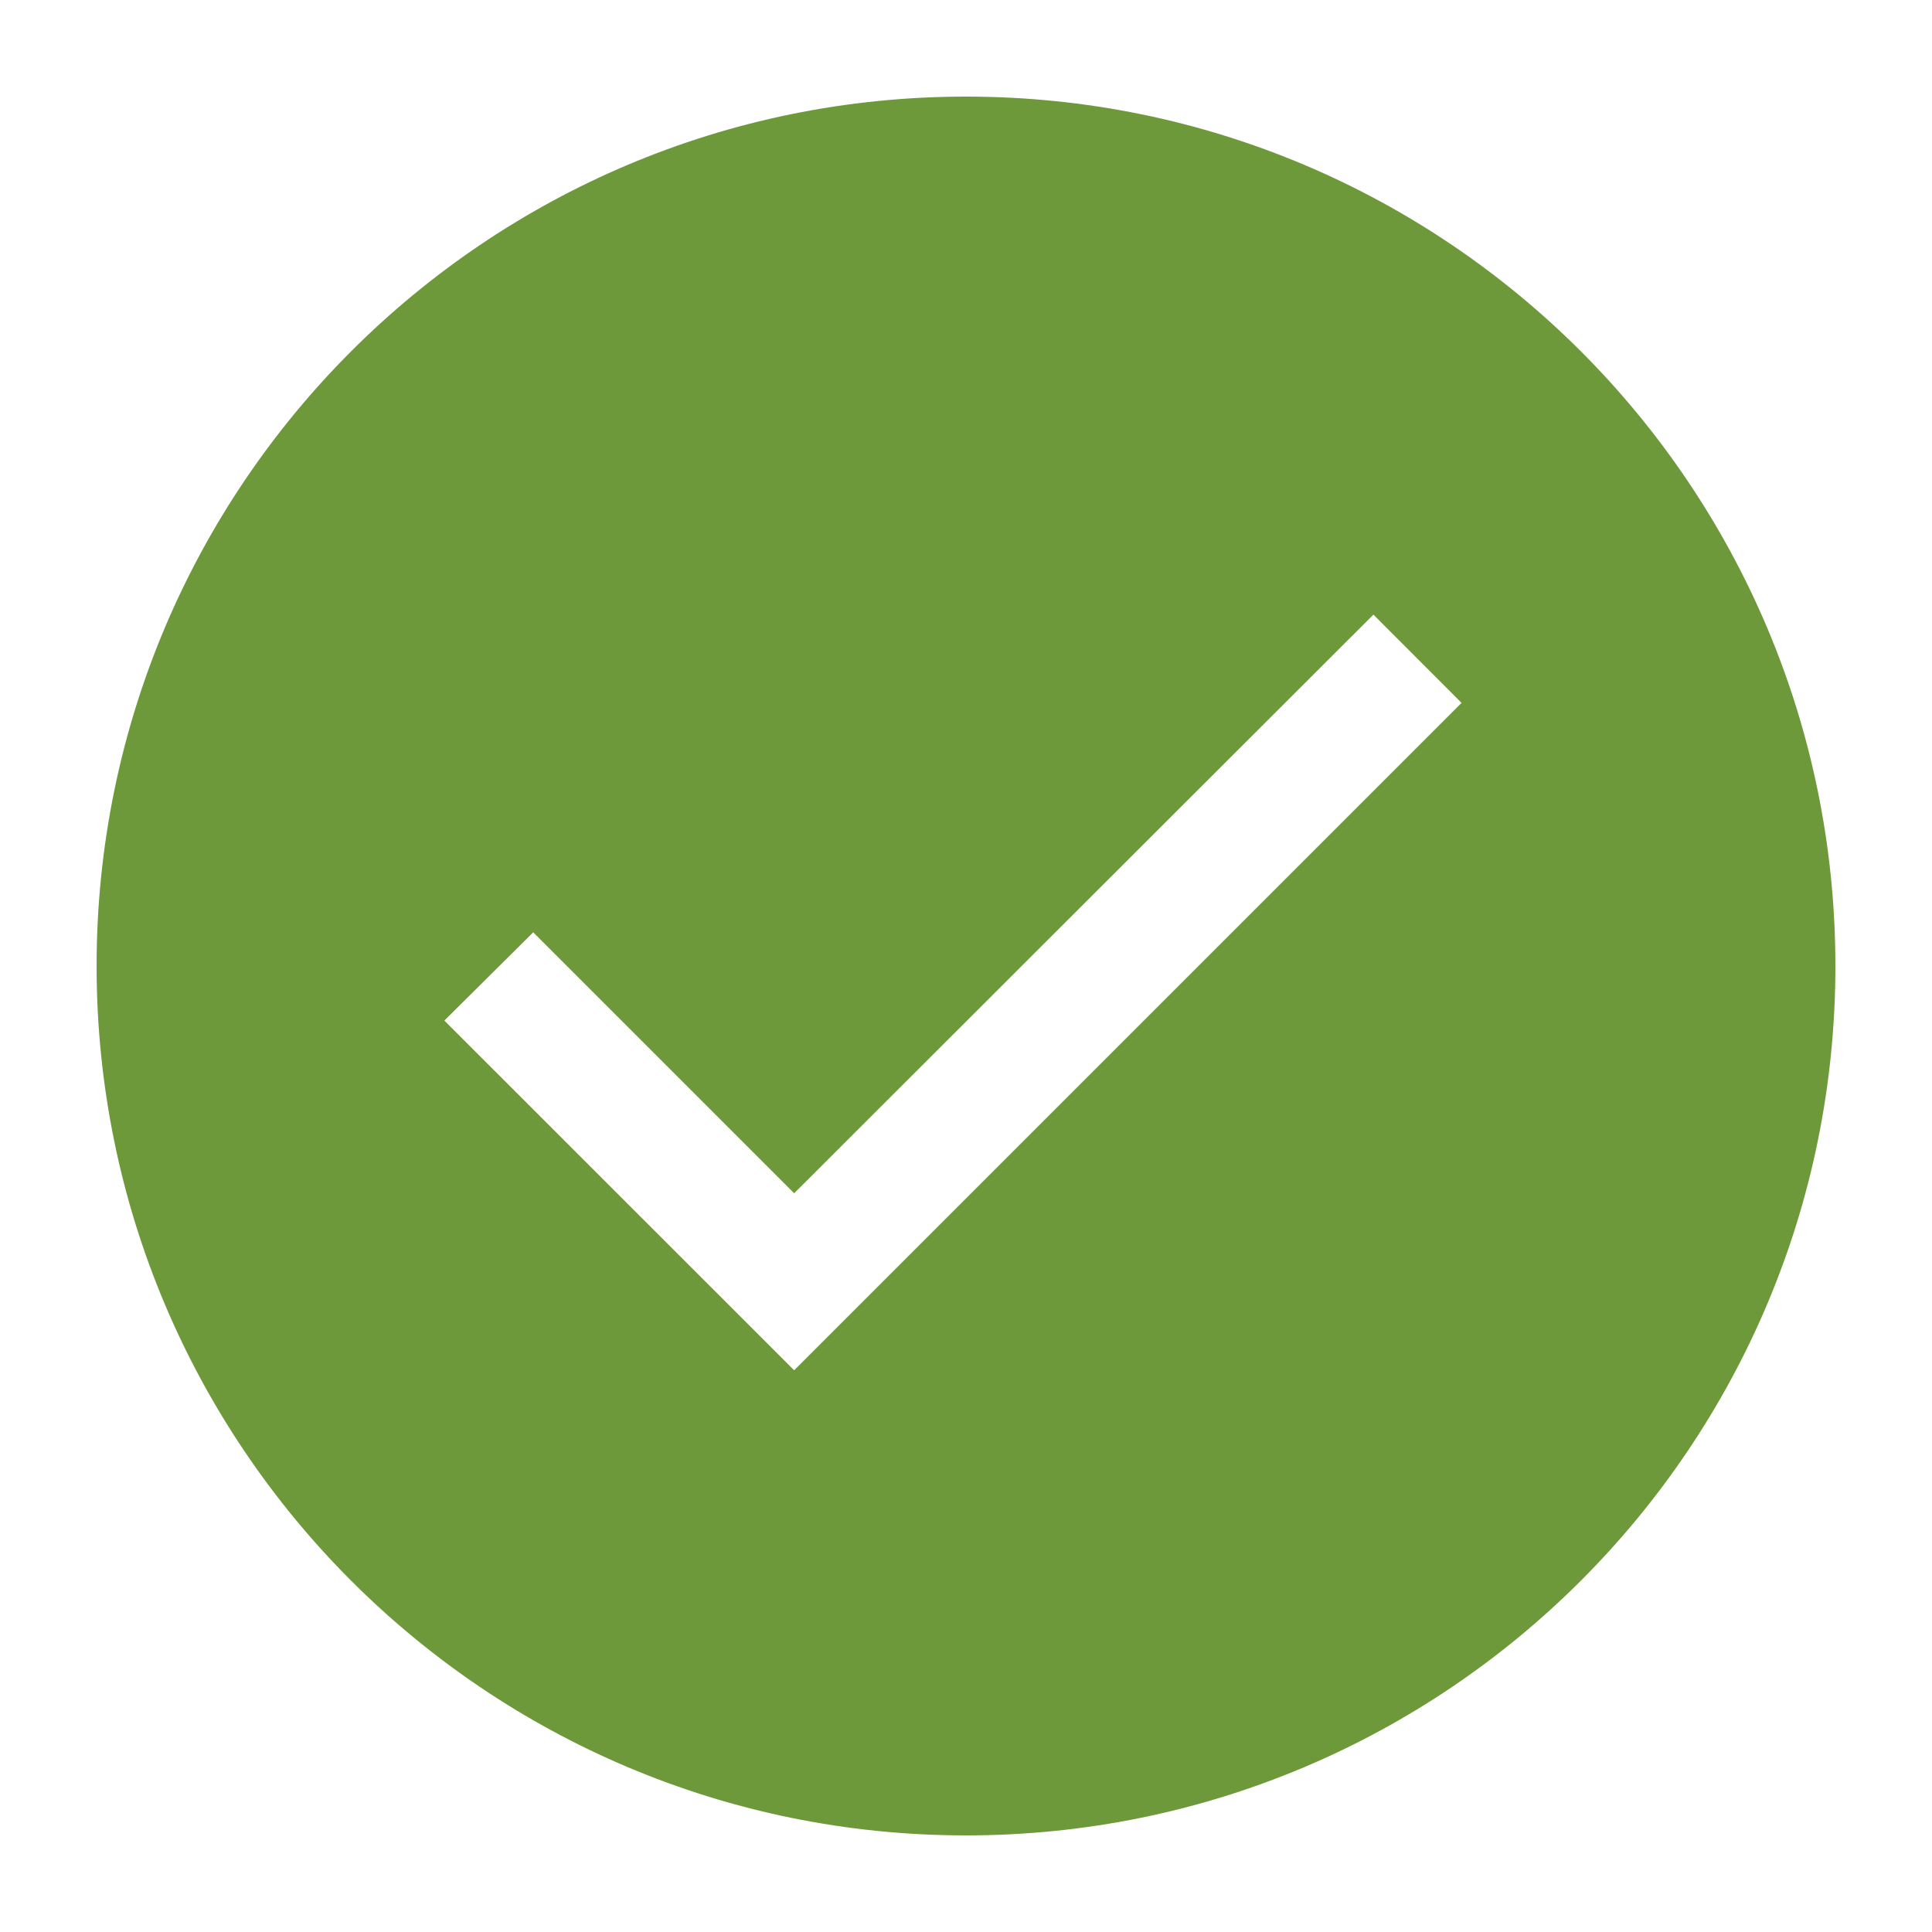
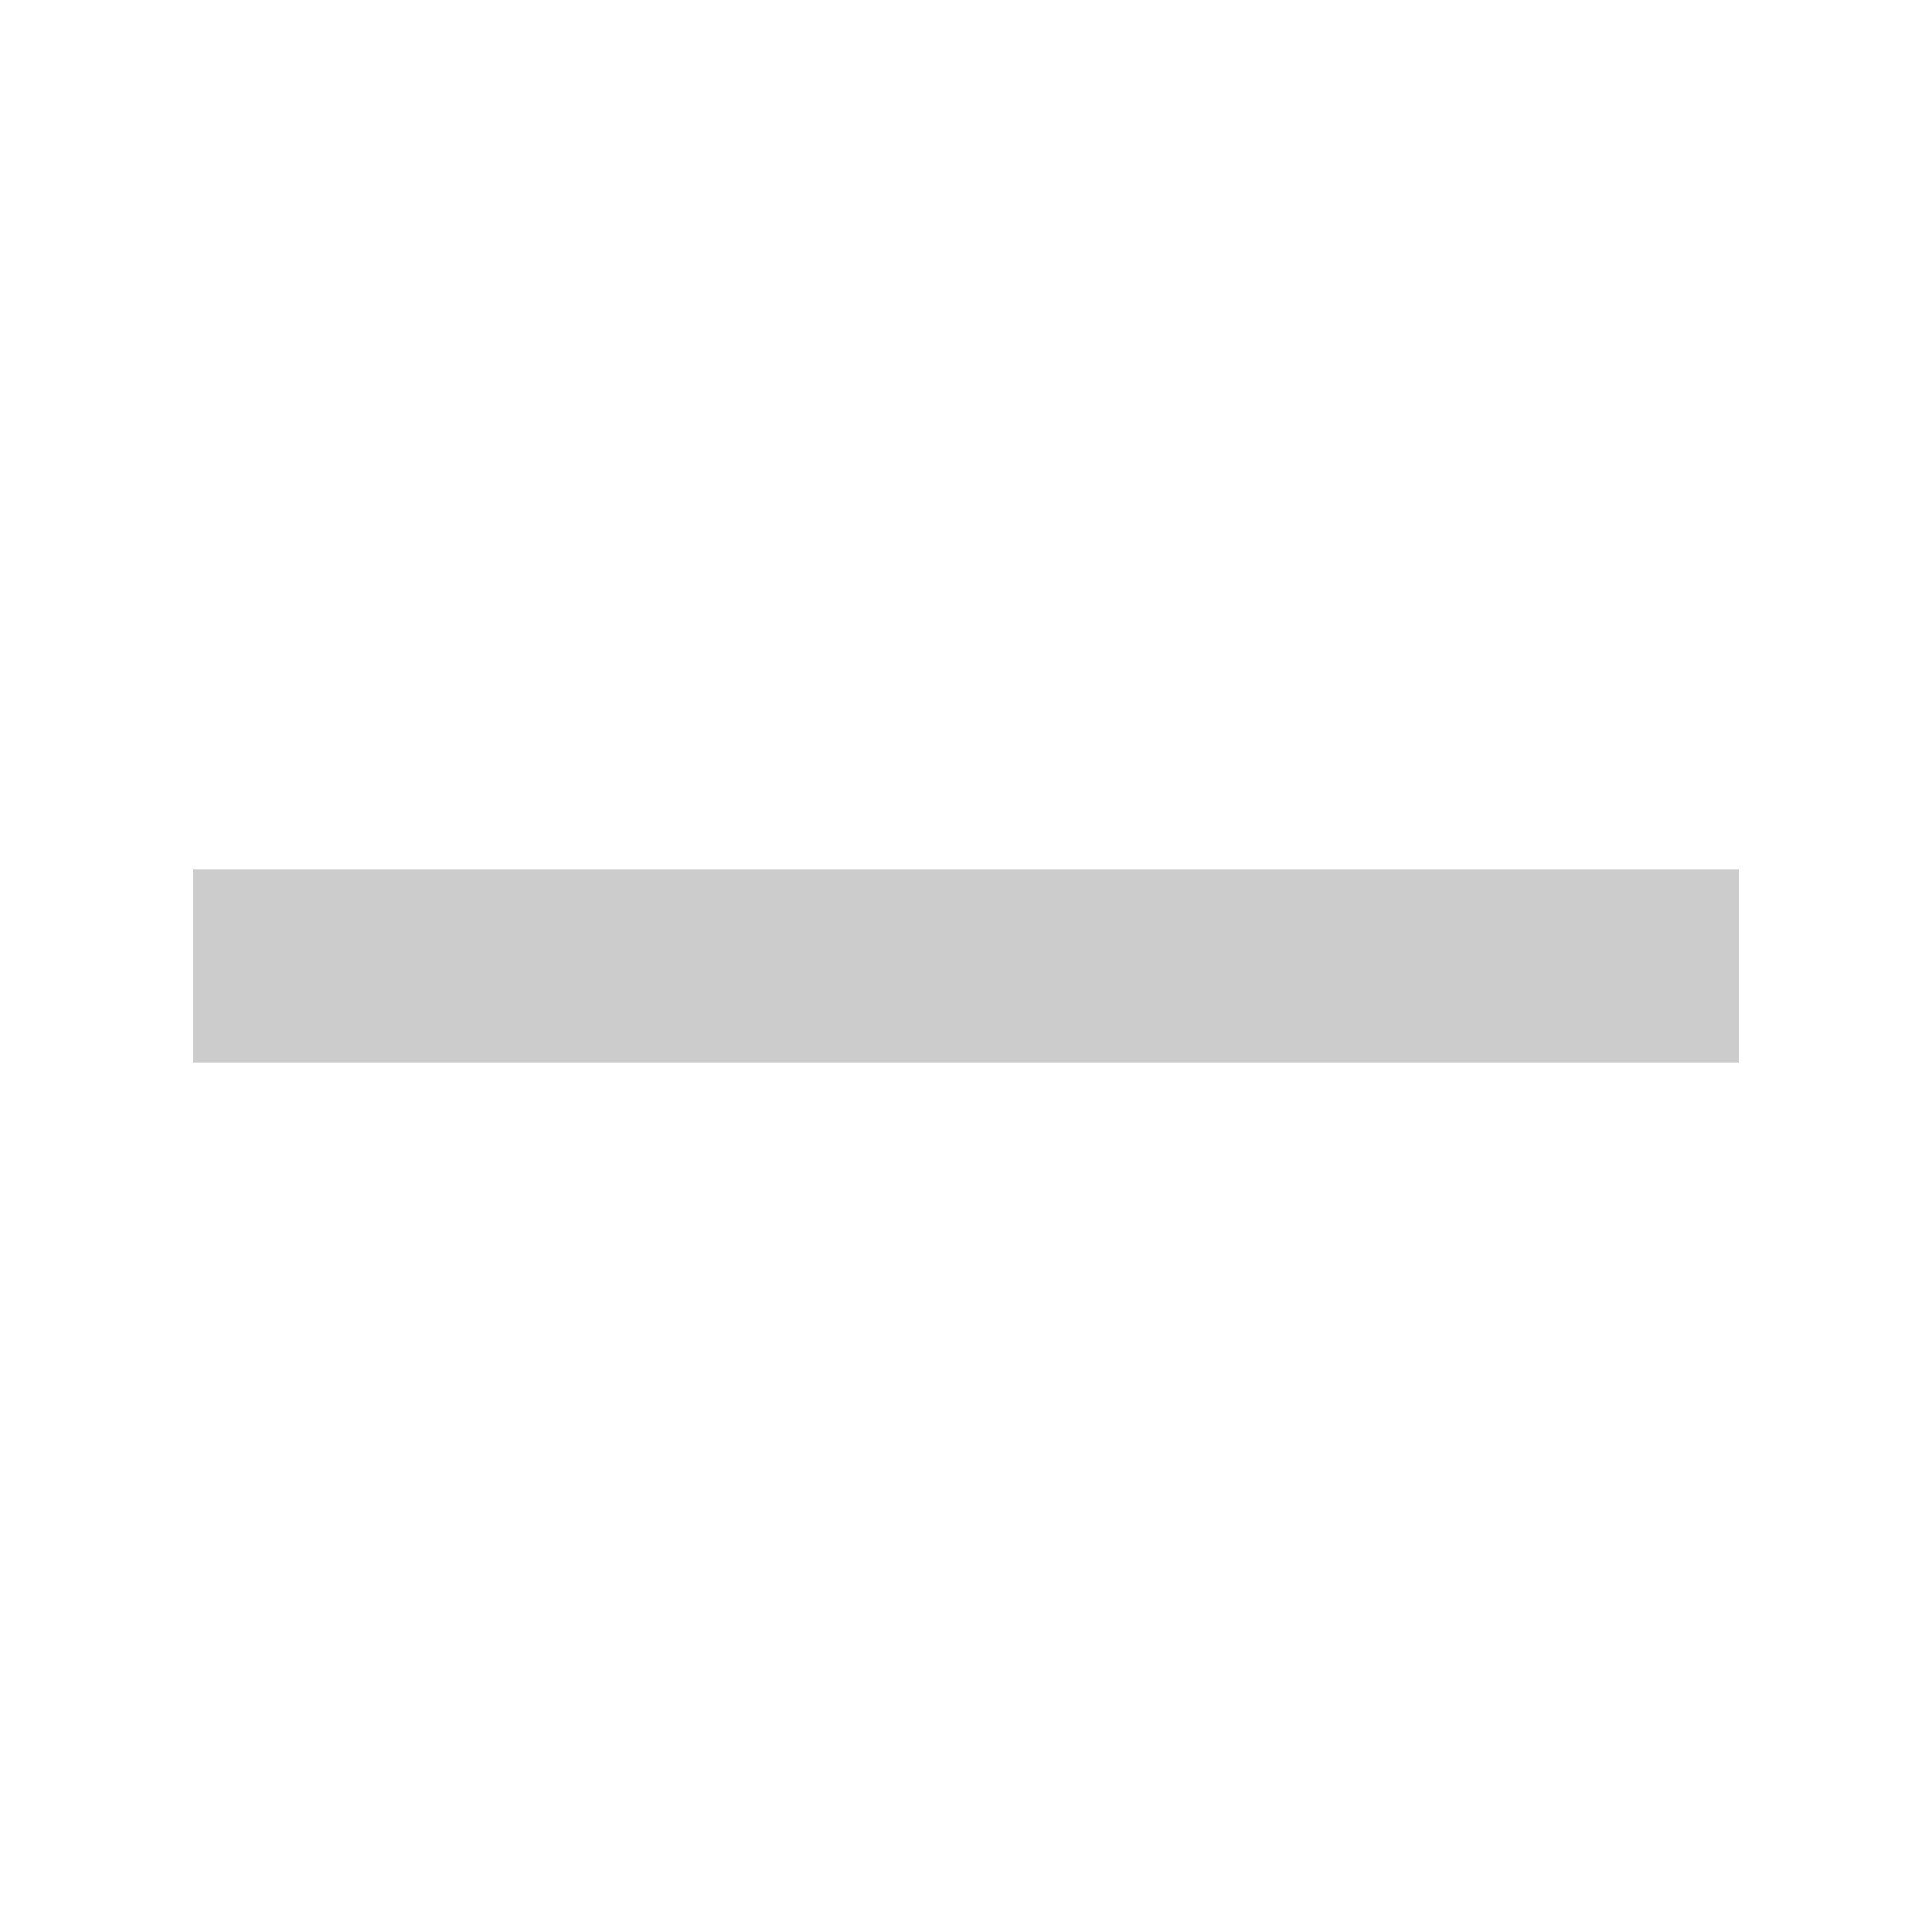
<svg xmlns="http://www.w3.org/2000/svg" width="16" height="16" viewBox="0 0 16 16" fill="none">
-   <path fill-rule="evenodd" clip-rule="evenodd" d="M8 0.8C4.023 0.8 0.8 4.023 0.8 8C0.8 11.977 4.023 15.2 8 15.2C11.977 15.2 15.2 11.977 15.2 8C15.2 4.023 11.977 0.8 8 0.8ZM4.416 7.721L6.577 9.882L11.374 5.09L12.104 5.821L6.577 11.348L3.68 8.452L4.416 7.721Z" fill="#6E993A" />
+   <path fill-rule="evenodd" clip-rule="evenodd" d="M1.6 8.8V7.2H14.4V8.8H1.6Z" fill="#CCCCCC" />
</svg>
